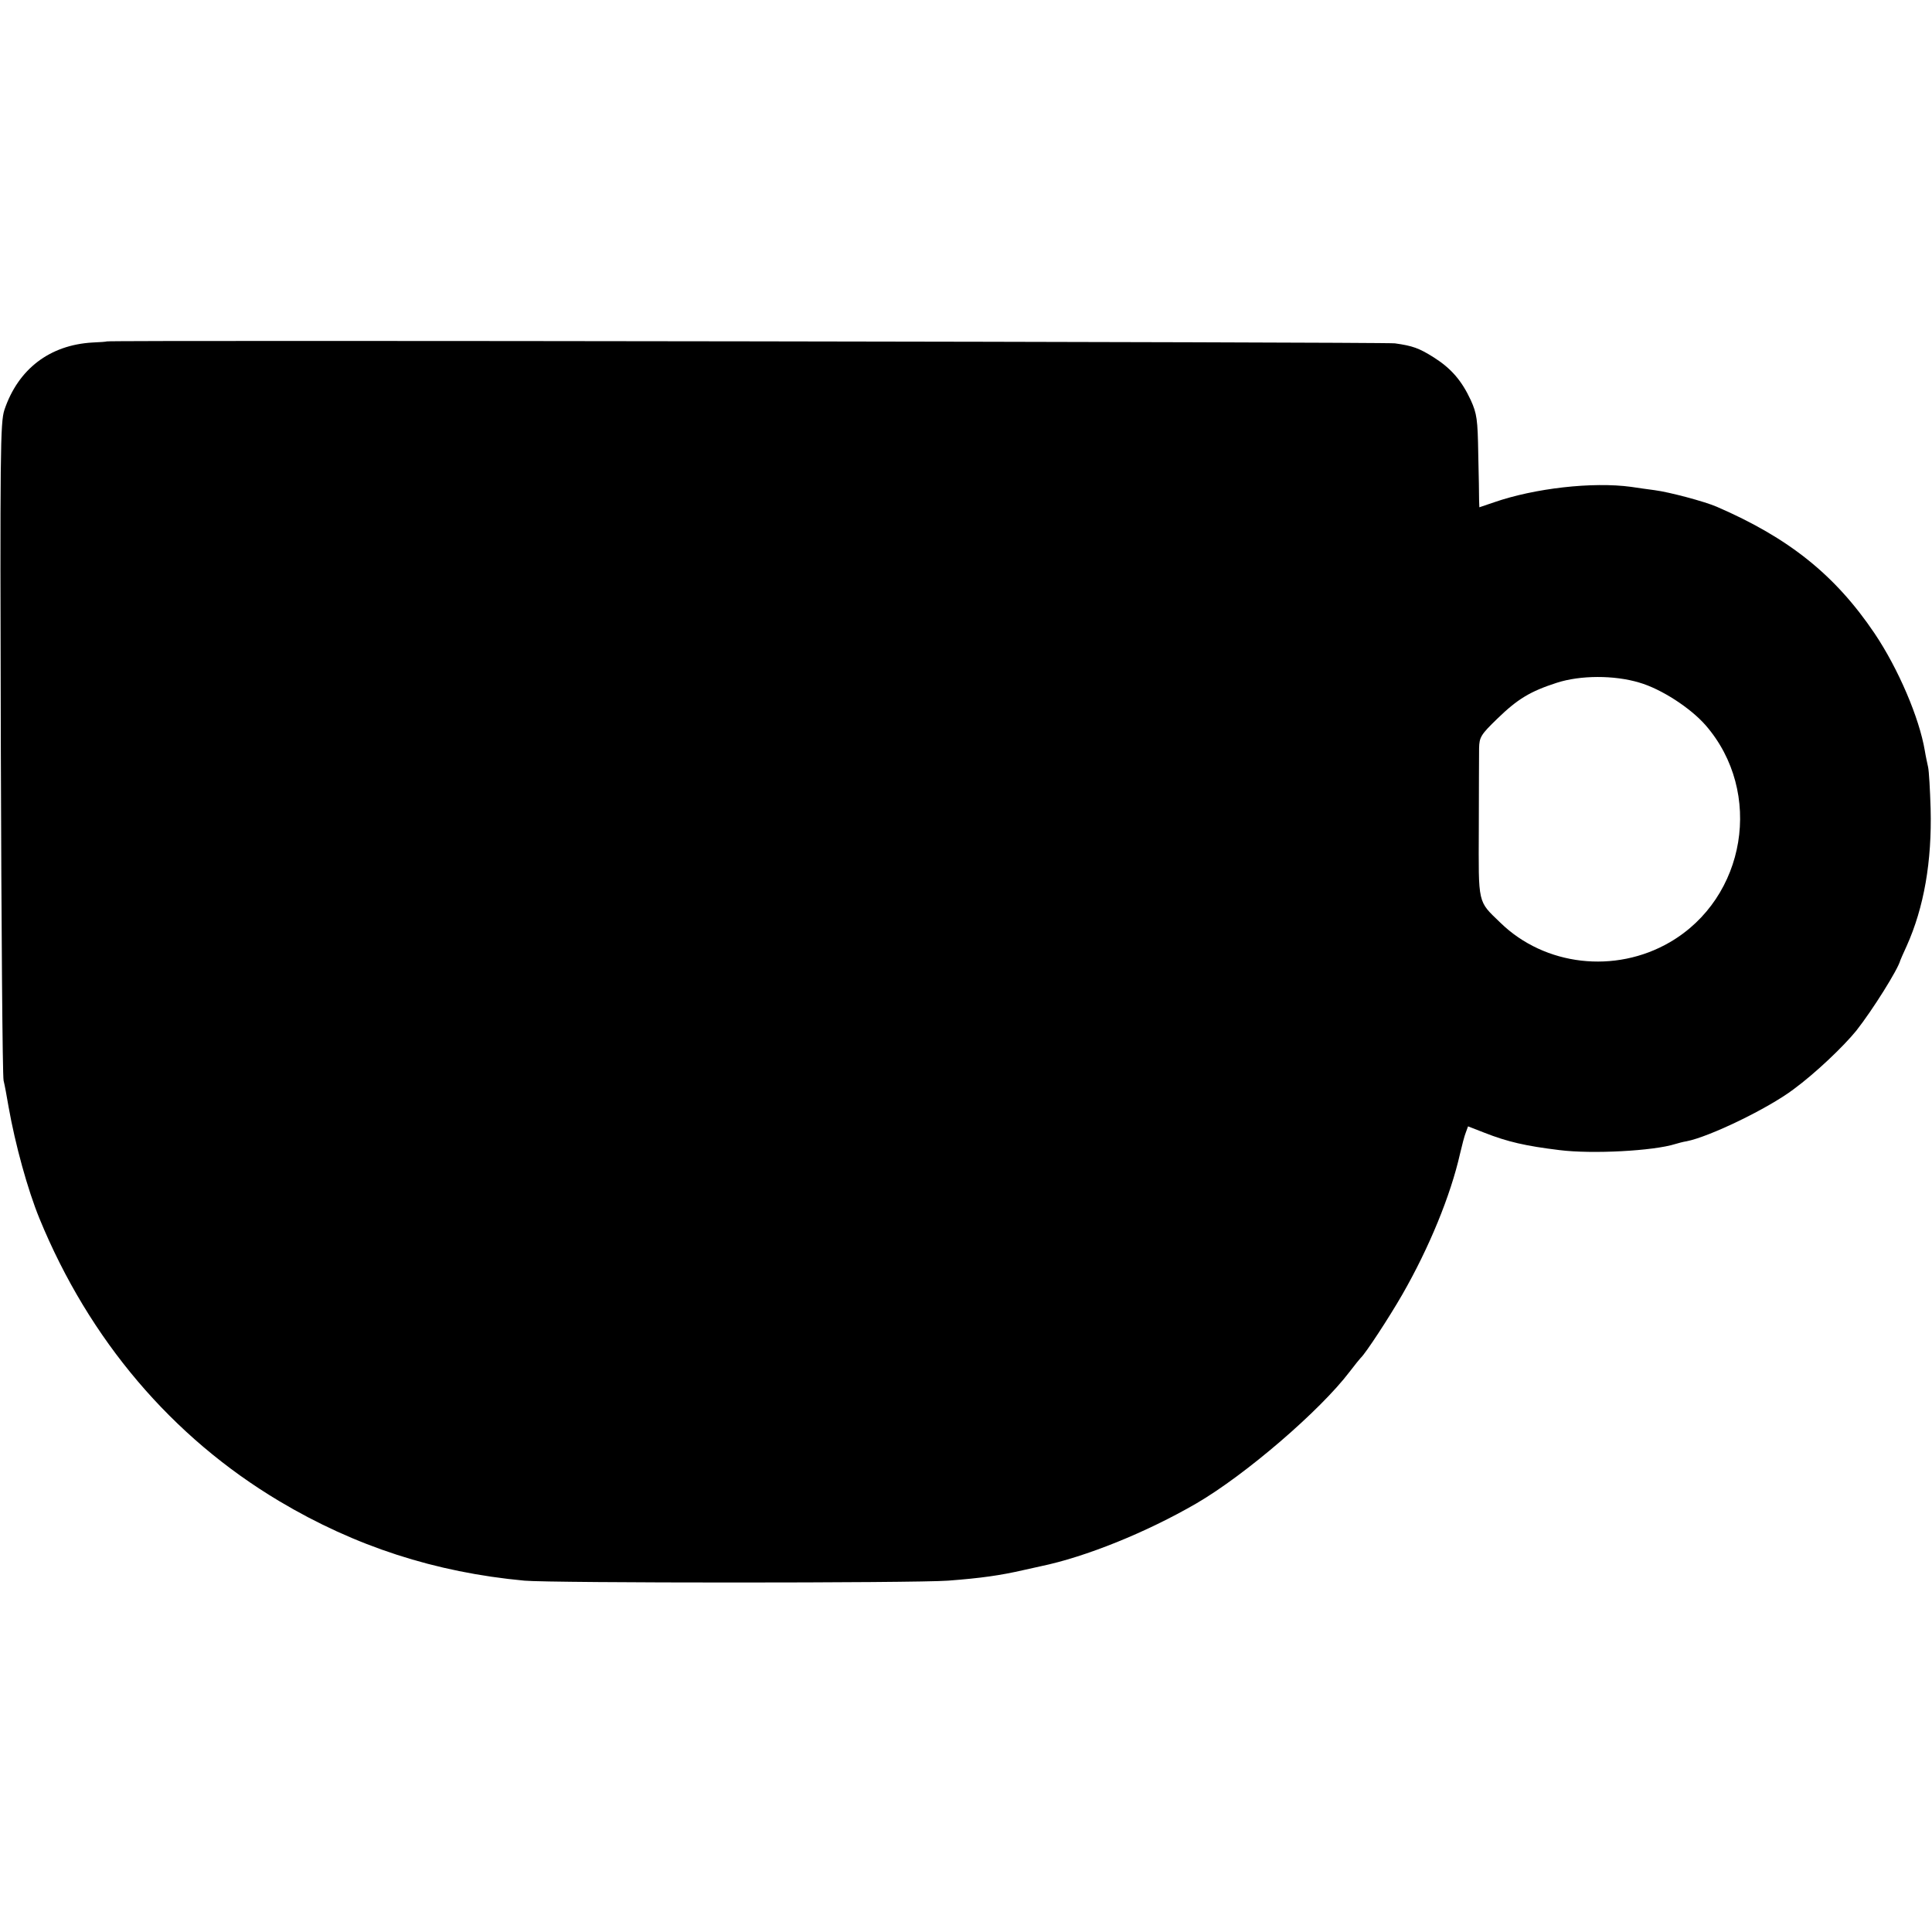
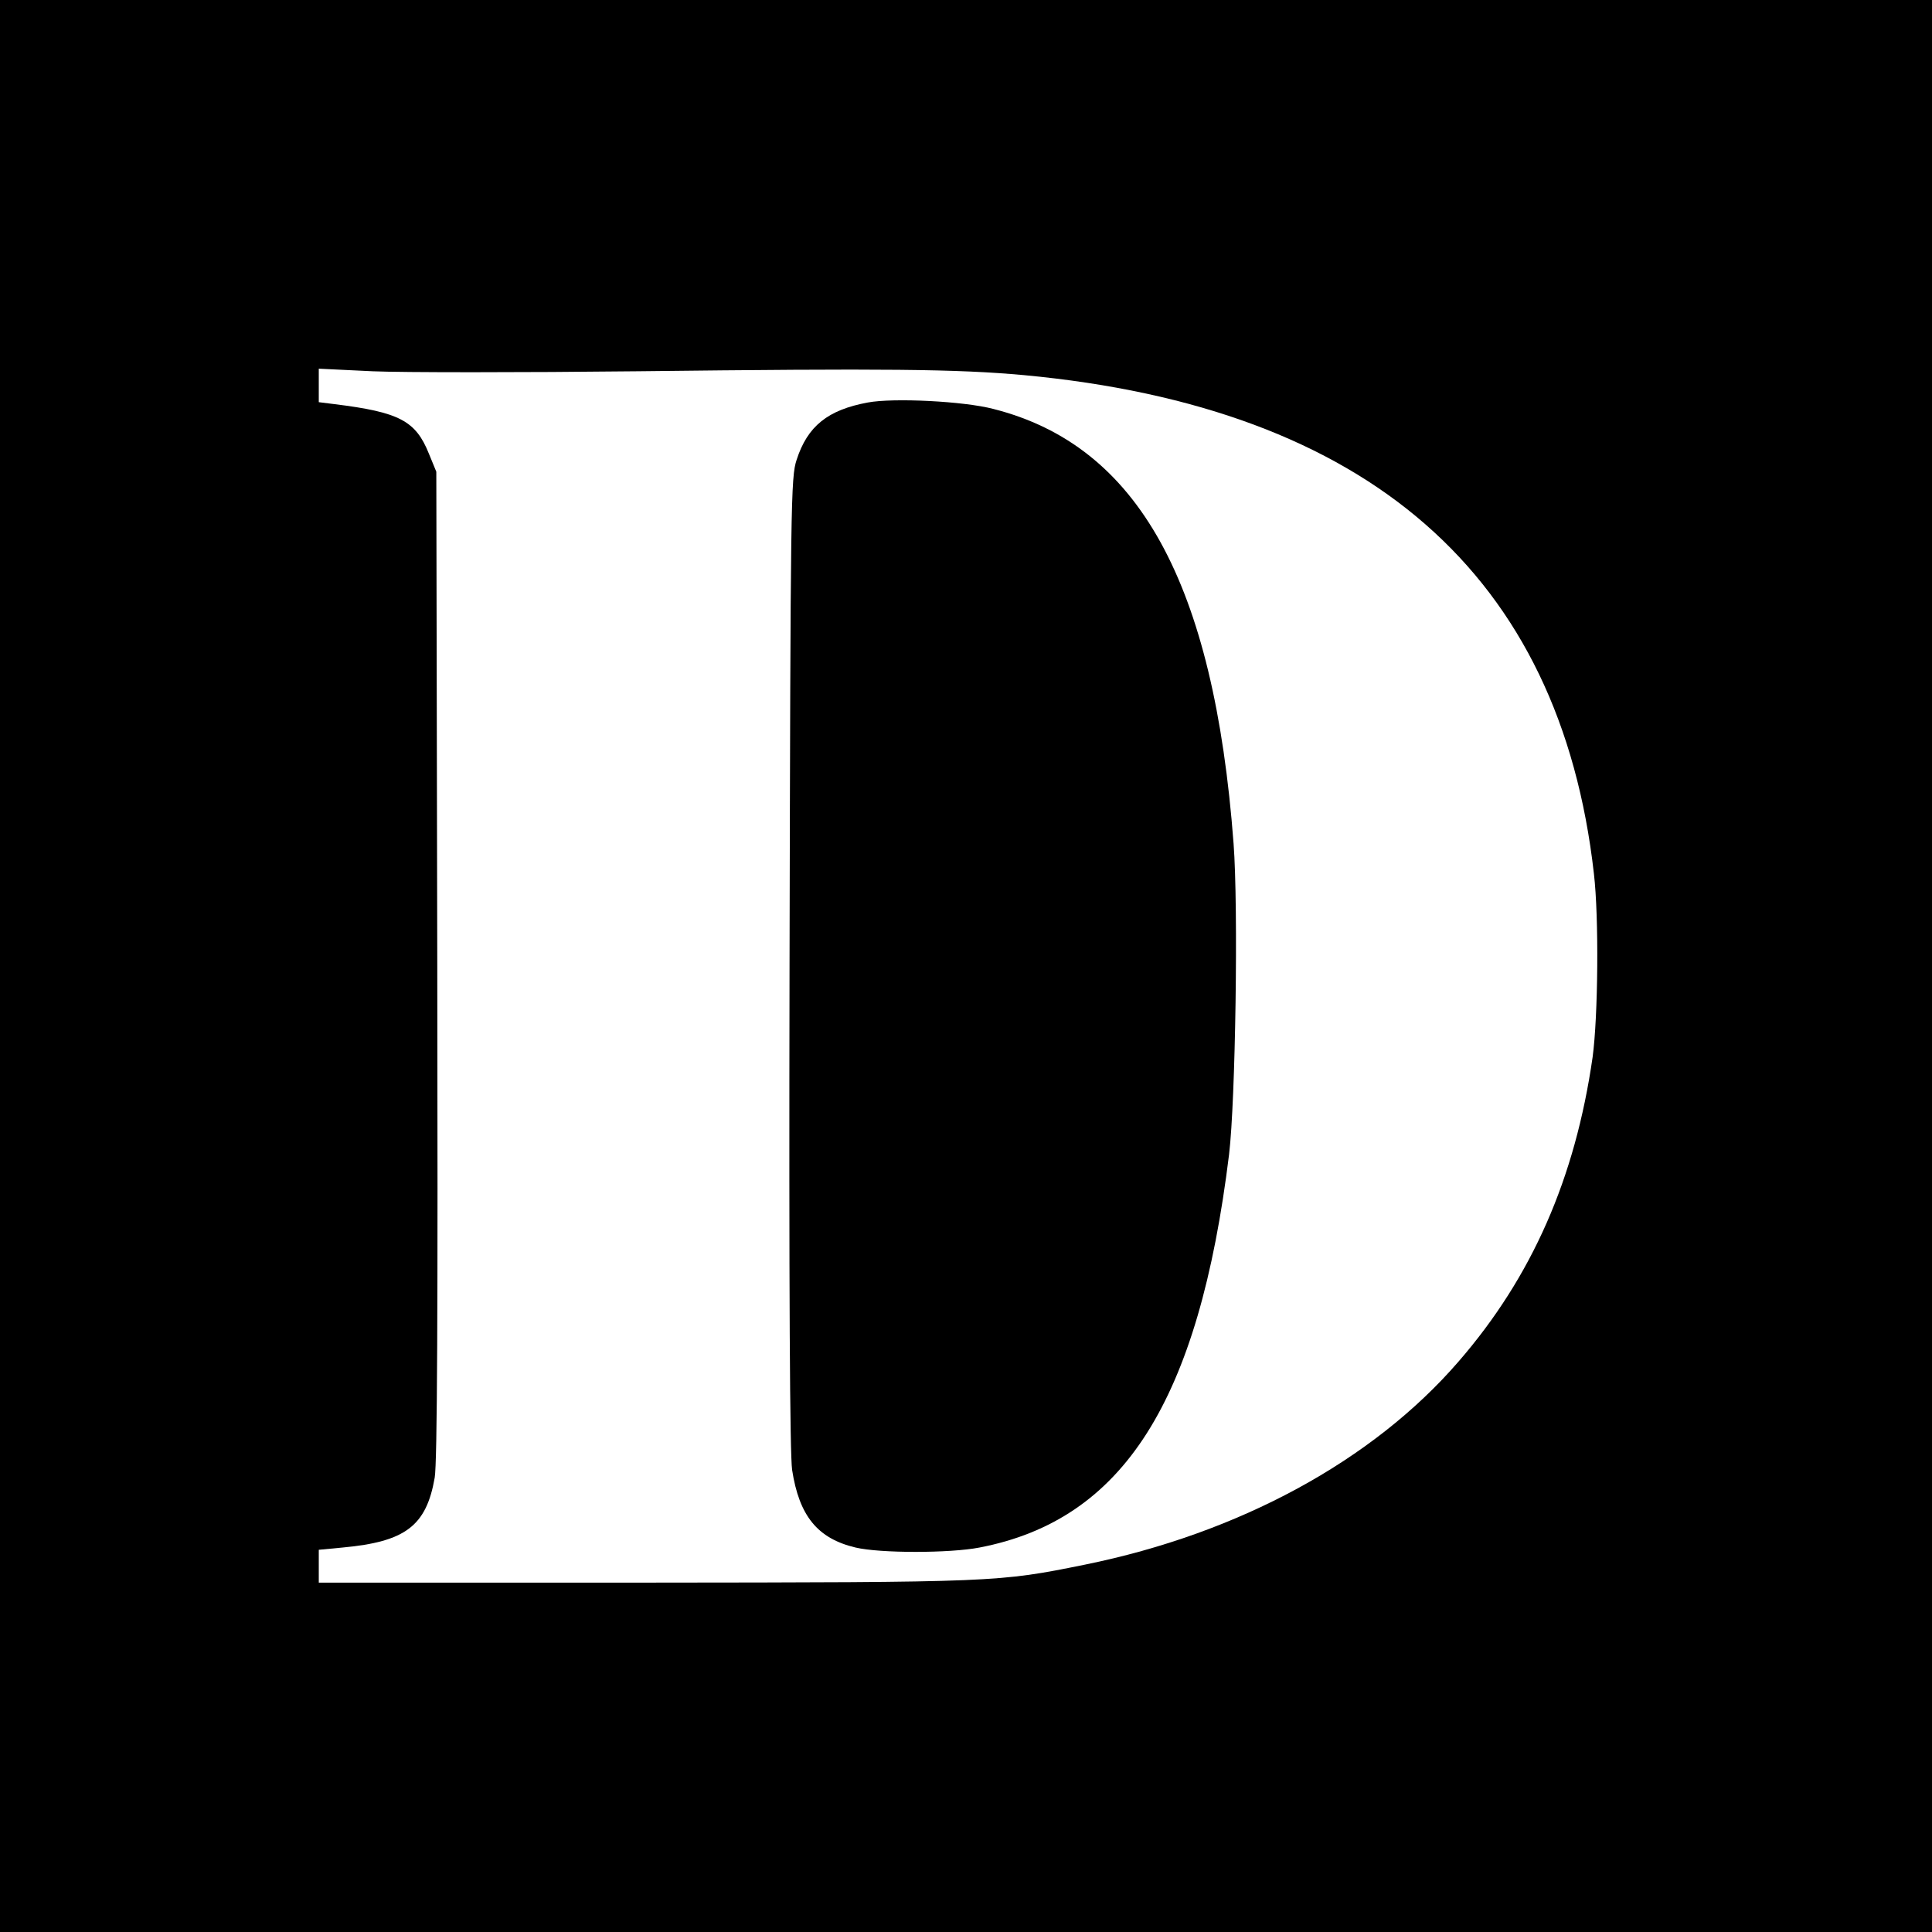
- <svg xmlns="http://www.w3.org/2000/svg" version="1.0" width="700pt" height="700pt" viewBox="0 0 700 700" preserveAspectRatio="xMidYMid meet">
-   <g transform="translate(0,700) scale(0.1,-0.1)" fill="#000000" stroke="none">
-     <path d="M387 5763 c-1 -1 -24 -3 -52 -4 -155 -9 -269 -96 -319 -244 -15 -46 -16 -145 -13 -1225 2 -646 6 -1188 10 -1205 4 -16 12 -59 18 -95 24 -136 69 -300 112 -405 180 -439 480 -792 869 -1024 275 -164 565 -258 888 -288 97 -9 1416 -9 1535 0 119 9 189 19 272 38 27 6 55 12 63 14 164 34 384 123 565 228 177 103 448 336 555 477 19 25 37 47 40 50 17 15 104 148 151 230 97 169 175 359 209 510 7 30 16 65 21 77 l8 22 59 -23 c84 -33 149 -48 272 -63 119 -15 341 -3 420 22 10 3 28 8 41 10 82 16 294 118 387 188 79 58 181 155 228 213 59 75 151 222 159 254 1 3 11 26 23 52 63 140 92 307 87 498 -2 69 -6 136 -9 150 -3 14 -9 41 -12 60 -20 119 -96 297 -182 425 -143 212 -311 346 -572 459 -44 19 -171 53 -225 60 -22 3 -60 8 -85 12 -140 19 -350 -5 -497 -56 l-53 -18 -1 26 c0 15 -1 90 -3 167 -2 126 -5 146 -27 195 -33 71 -71 115 -134 155 -54 34 -77 42 -141 51 -35 5 -4663 12 -4667 7z m5552 -1236 c80 -23 186 -92 241 -155 210 -242 147 -625 -130 -786 -198 -115 -453 -86 -614 71 -83 80 -79 64 -78 341 0 136 1 267 1 291 1 40 6 49 66 107 73 71 119 99 215 130 86 28 209 28 299 1z" />
-   </g>
+ <svg xmlns="http://www.w3.org/2000/svg" version="1" width="800" height="800" viewBox="0 0 600 600">
+   <path d="M0 300v300h600V0H0v300zm198-184.7c77.2-.9 99.1-.7 120 1.2 107 10 166.5 62 177 154.8 1.6 13.7 1.3 44.4-.4 57-5.4 37.6-18.8 68.2-41.6 94.5-26.7 30.9-68.3 53.4-116 63.1-27.1 5.5-27.7 5.5-136.7 5.6H99v-10.2l7.4-.7c19.5-1.8 26-6.7 28.6-21.7.8-4.5 1-52 .8-159.4l-.3-153-2.3-5.6c-4.1-10.2-9.1-12.9-29.4-15.4l-4.8-.6v-10.4l16.7.8c9.3.4 46.3.4 82.3 0z" />
+   <path d="M269.5 125c-12.4 2.3-18.7 7.3-22.1 17.8-1.8 5.4-1.9 12.4-2.2 156.2-.2 102.3.1 152.7.8 157.5 2.2 14.3 7.9 21.3 19.7 24.1 7.6 1.8 29.2 1.8 38.5 0 44.7-8.6 68.1-45.5 77.5-122.1 2-16.7 2.9-76.6 1.4-96.5-6.1-81.1-29.6-123.6-74.6-135-9.1-2.4-31-3.5-39-2z" />
</svg>
